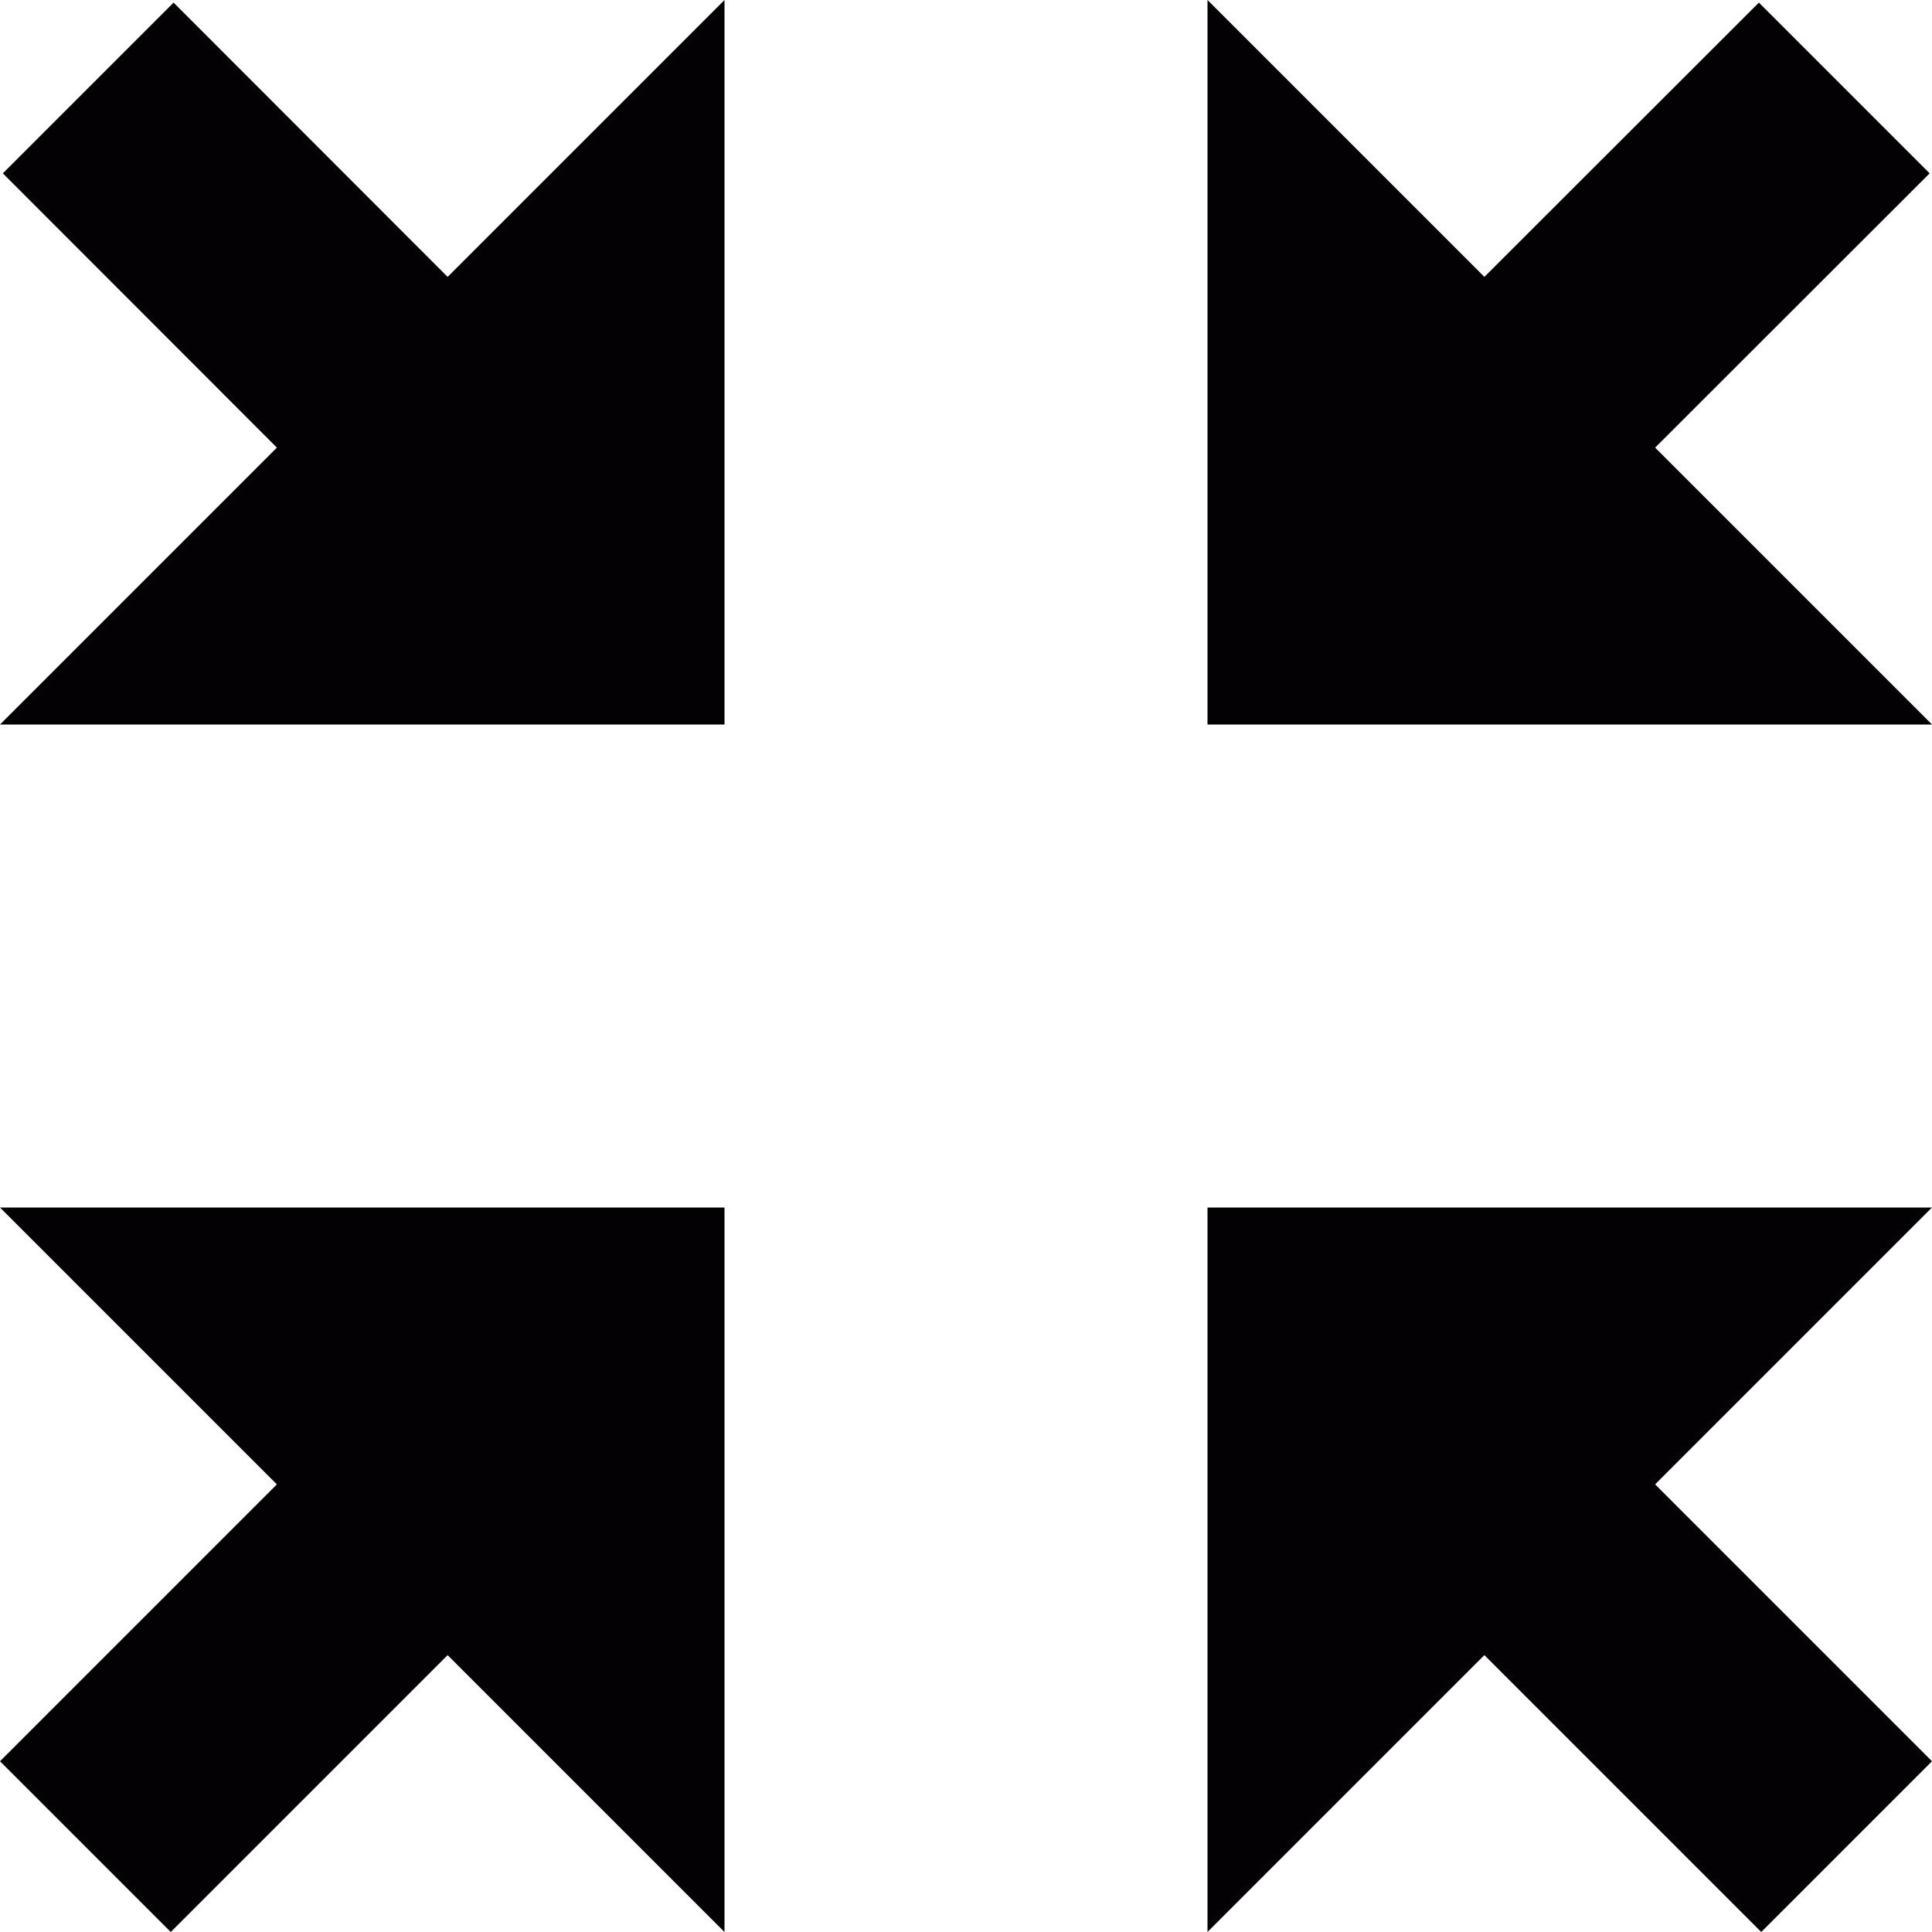
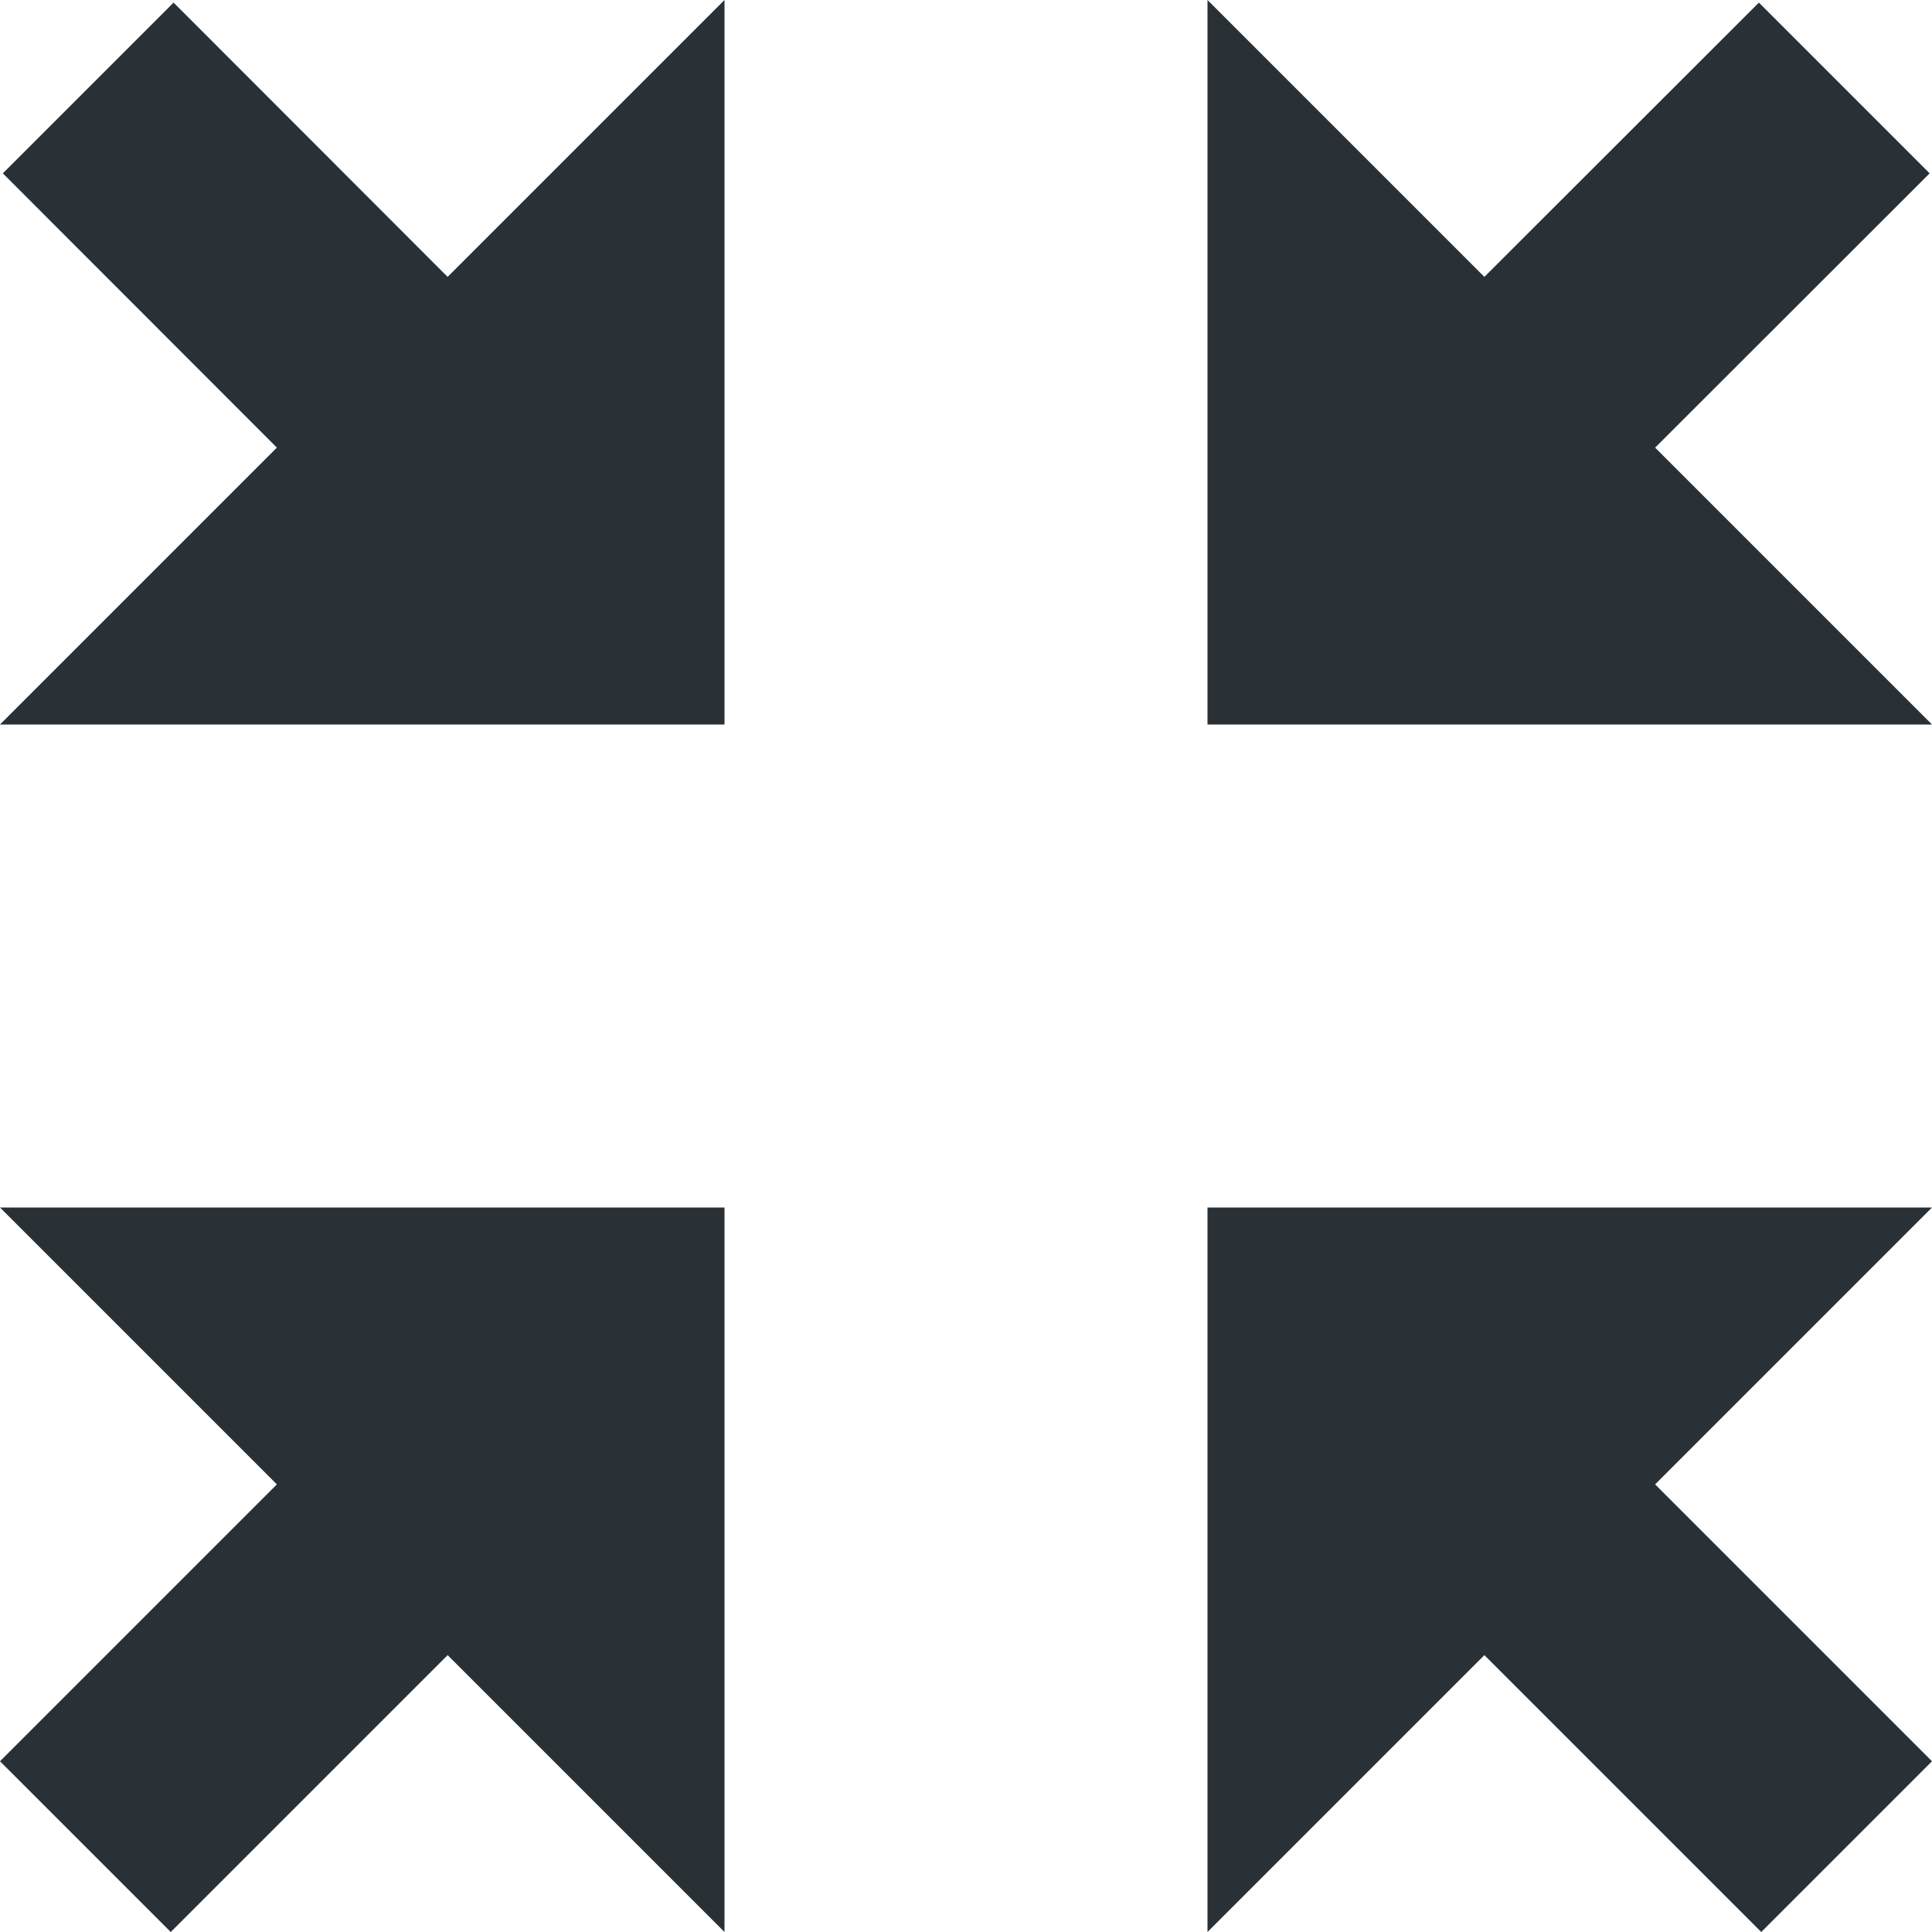
<svg xmlns="http://www.w3.org/2000/svg" version="1.1" id="Capa_1" x="0px" y="0px" viewBox="0 0 32 32" style="enable-background:new 0 0 32 32;" xml:space="preserve">
  <g>
    <g id="fullscreen_x5F_exit">
      <g>
-         <polygon style="fill:#030104;" points="24.586,27.414 29.172,32 32,29.172 27.414,24.586 32,20 20,20 20,32    " />
-         <polygon style="fill:#030104;" points="0,12 12,12 12,0 7.414,4.586 2.875,0.043 0.047,2.871 4.586,7.414    " />
-         <polygon style="fill:#030104;" points="0,29.172 2.828,32 7.414,27.414 12,32 12,20 0,20 4.586,24.586    " />
-         <polygon style="fill:#030104;" points="20,12 32,12 27.414,7.414 31.961,2.871 29.133,0.043 24.586,4.586 20,0    " />
+         <polygon style="fill:#293036" points="24.586,27.414 29.172,32 32,29.172 27.414,24.586 32,20 20,20 20,32    " />
+         <polygon style="fill:#293036" points="0,12 12,12 12,0 7.414,4.586 2.875,0.043 0.047,2.871 4.586,7.414    " />
+         <polygon style="fill:#293036" points="0,29.172 2.828,32 7.414,27.414 12,32 12,20 0,20 4.586,24.586    " />
+         <polygon style="fill:#293036" points="20,12 32,12 27.414,7.414 31.961,2.871 29.133,0.043 24.586,4.586 20,0    " />
      </g>
    </g>
  </g>
  <g>
</g>
  <g>
</g>
  <g>
</g>
  <g>
</g>
  <g>
</g>
  <g>
</g>
  <g>
</g>
  <g>
</g>
  <g>
</g>
  <g>
</g>
  <g>
</g>
  <g>
</g>
  <g>
</g>
  <g>
</g>
  <g>
</g>
</svg>
